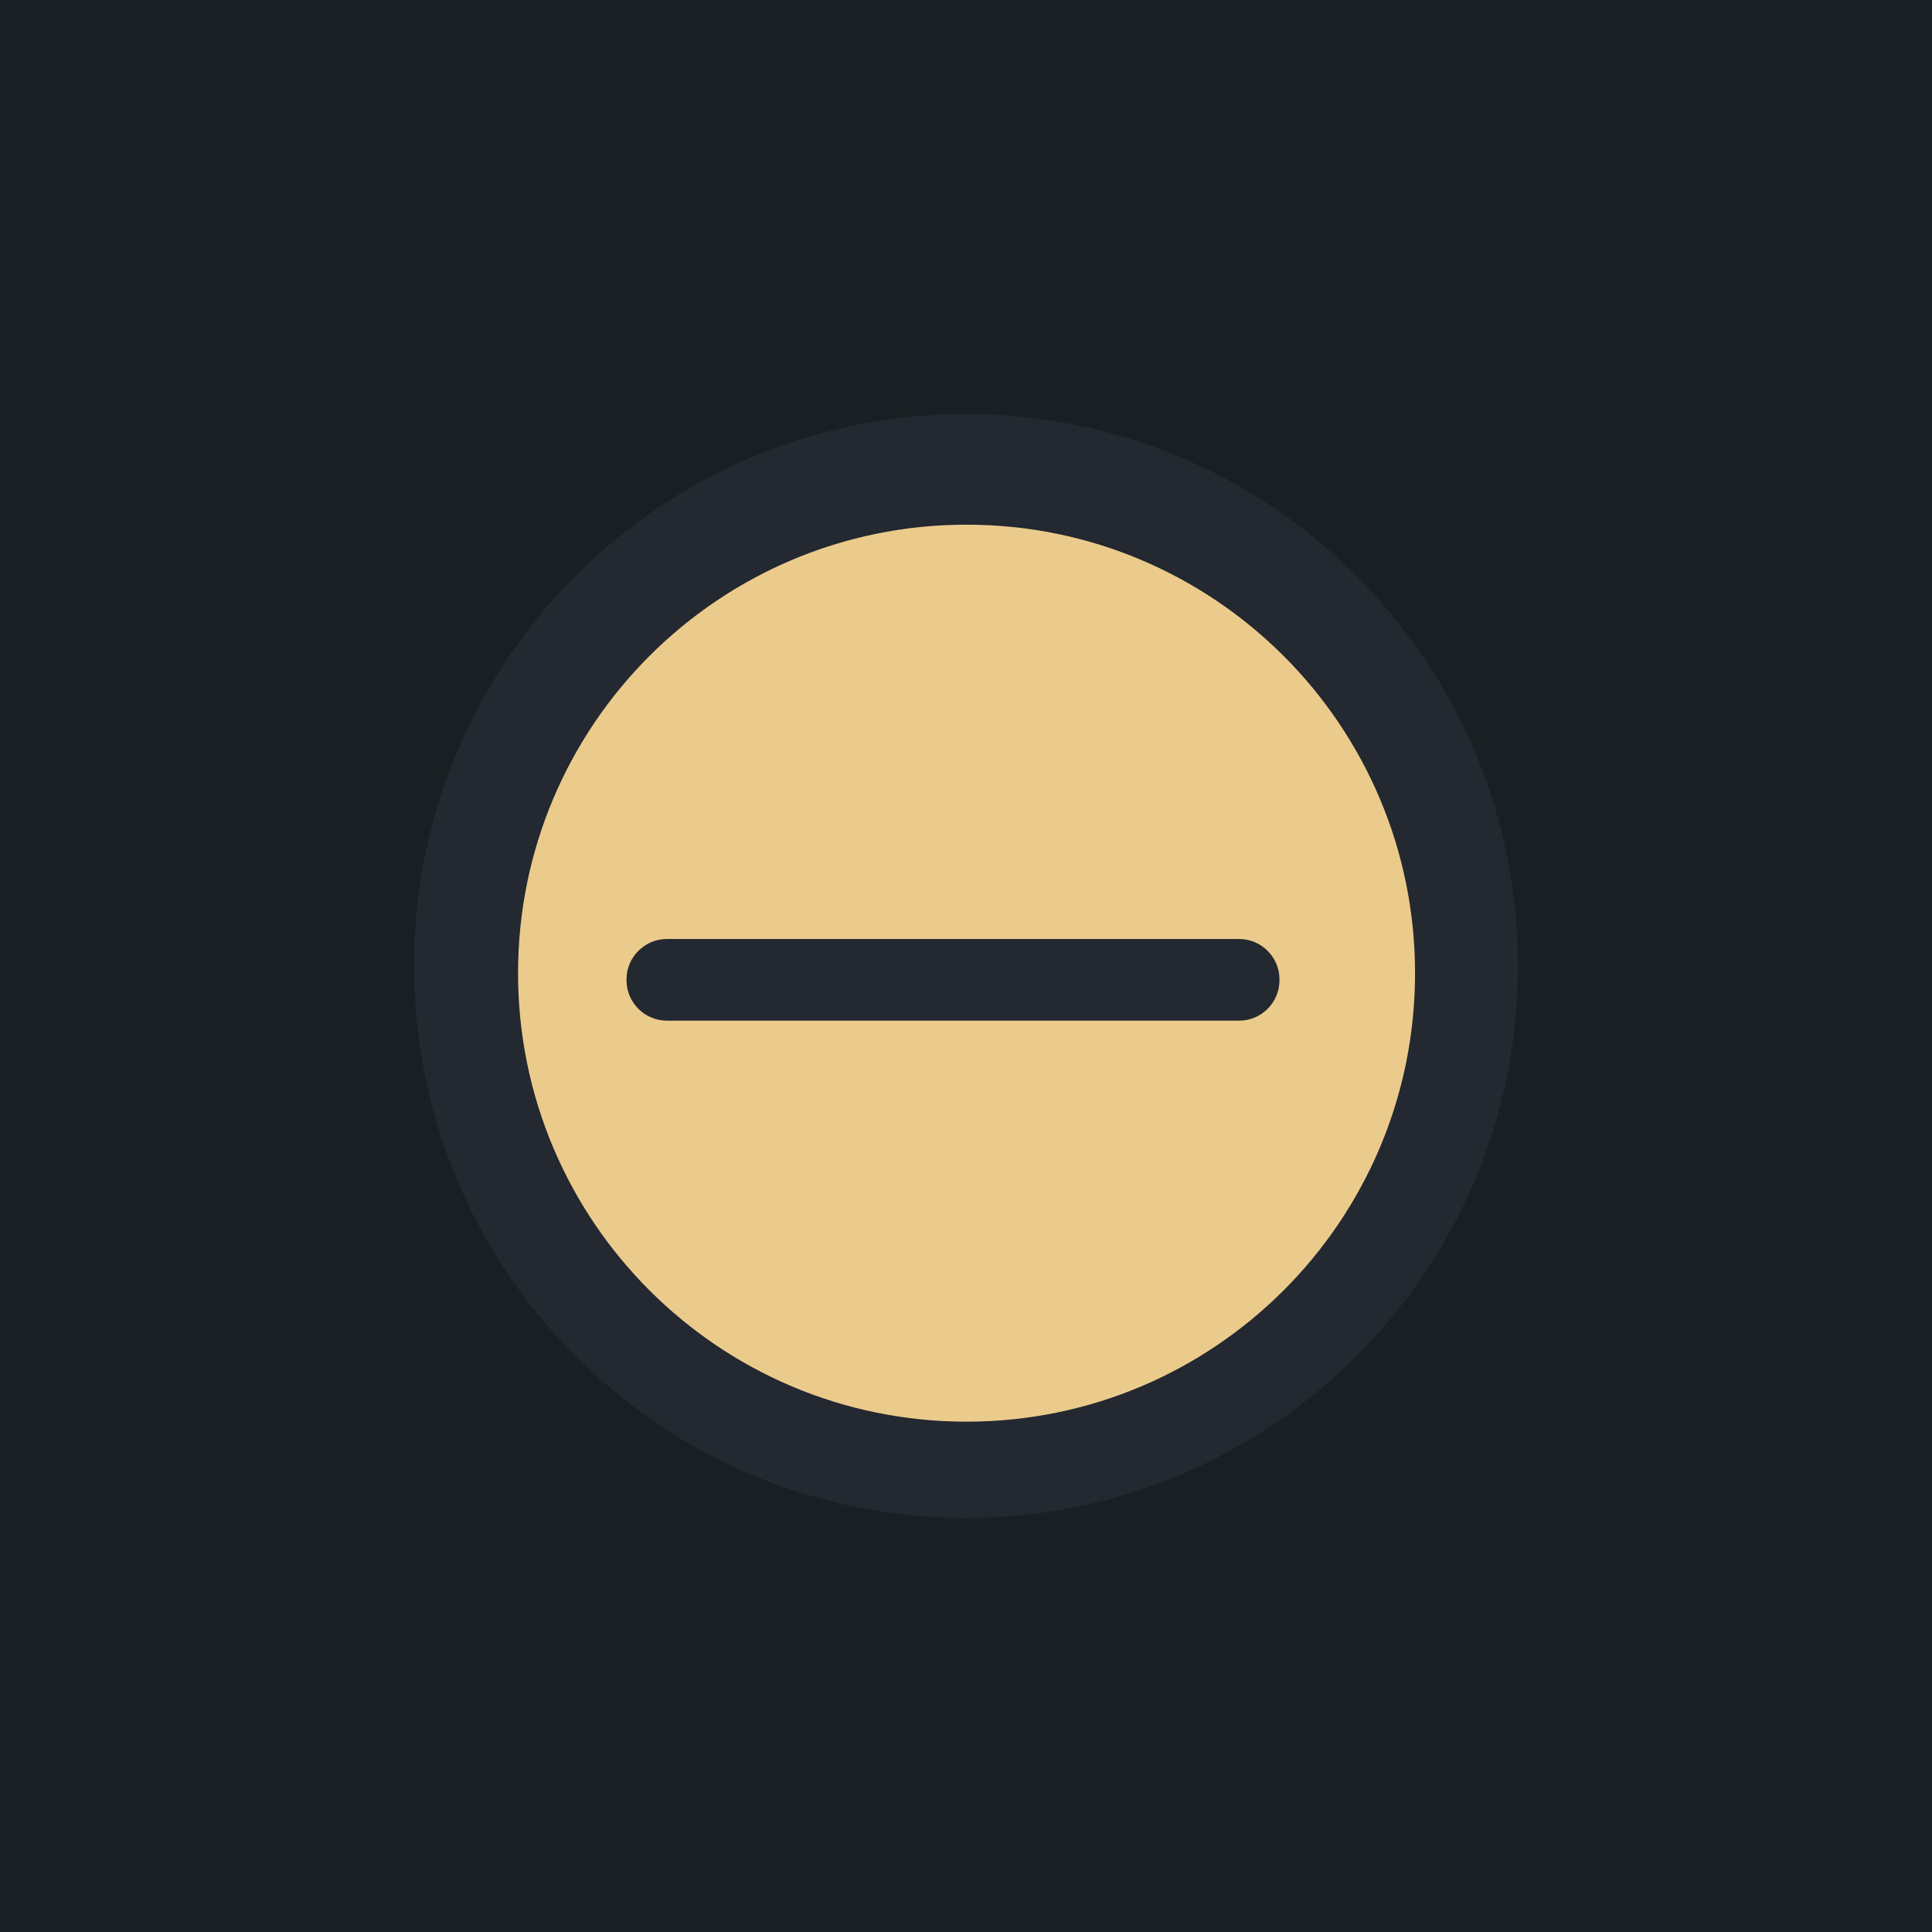
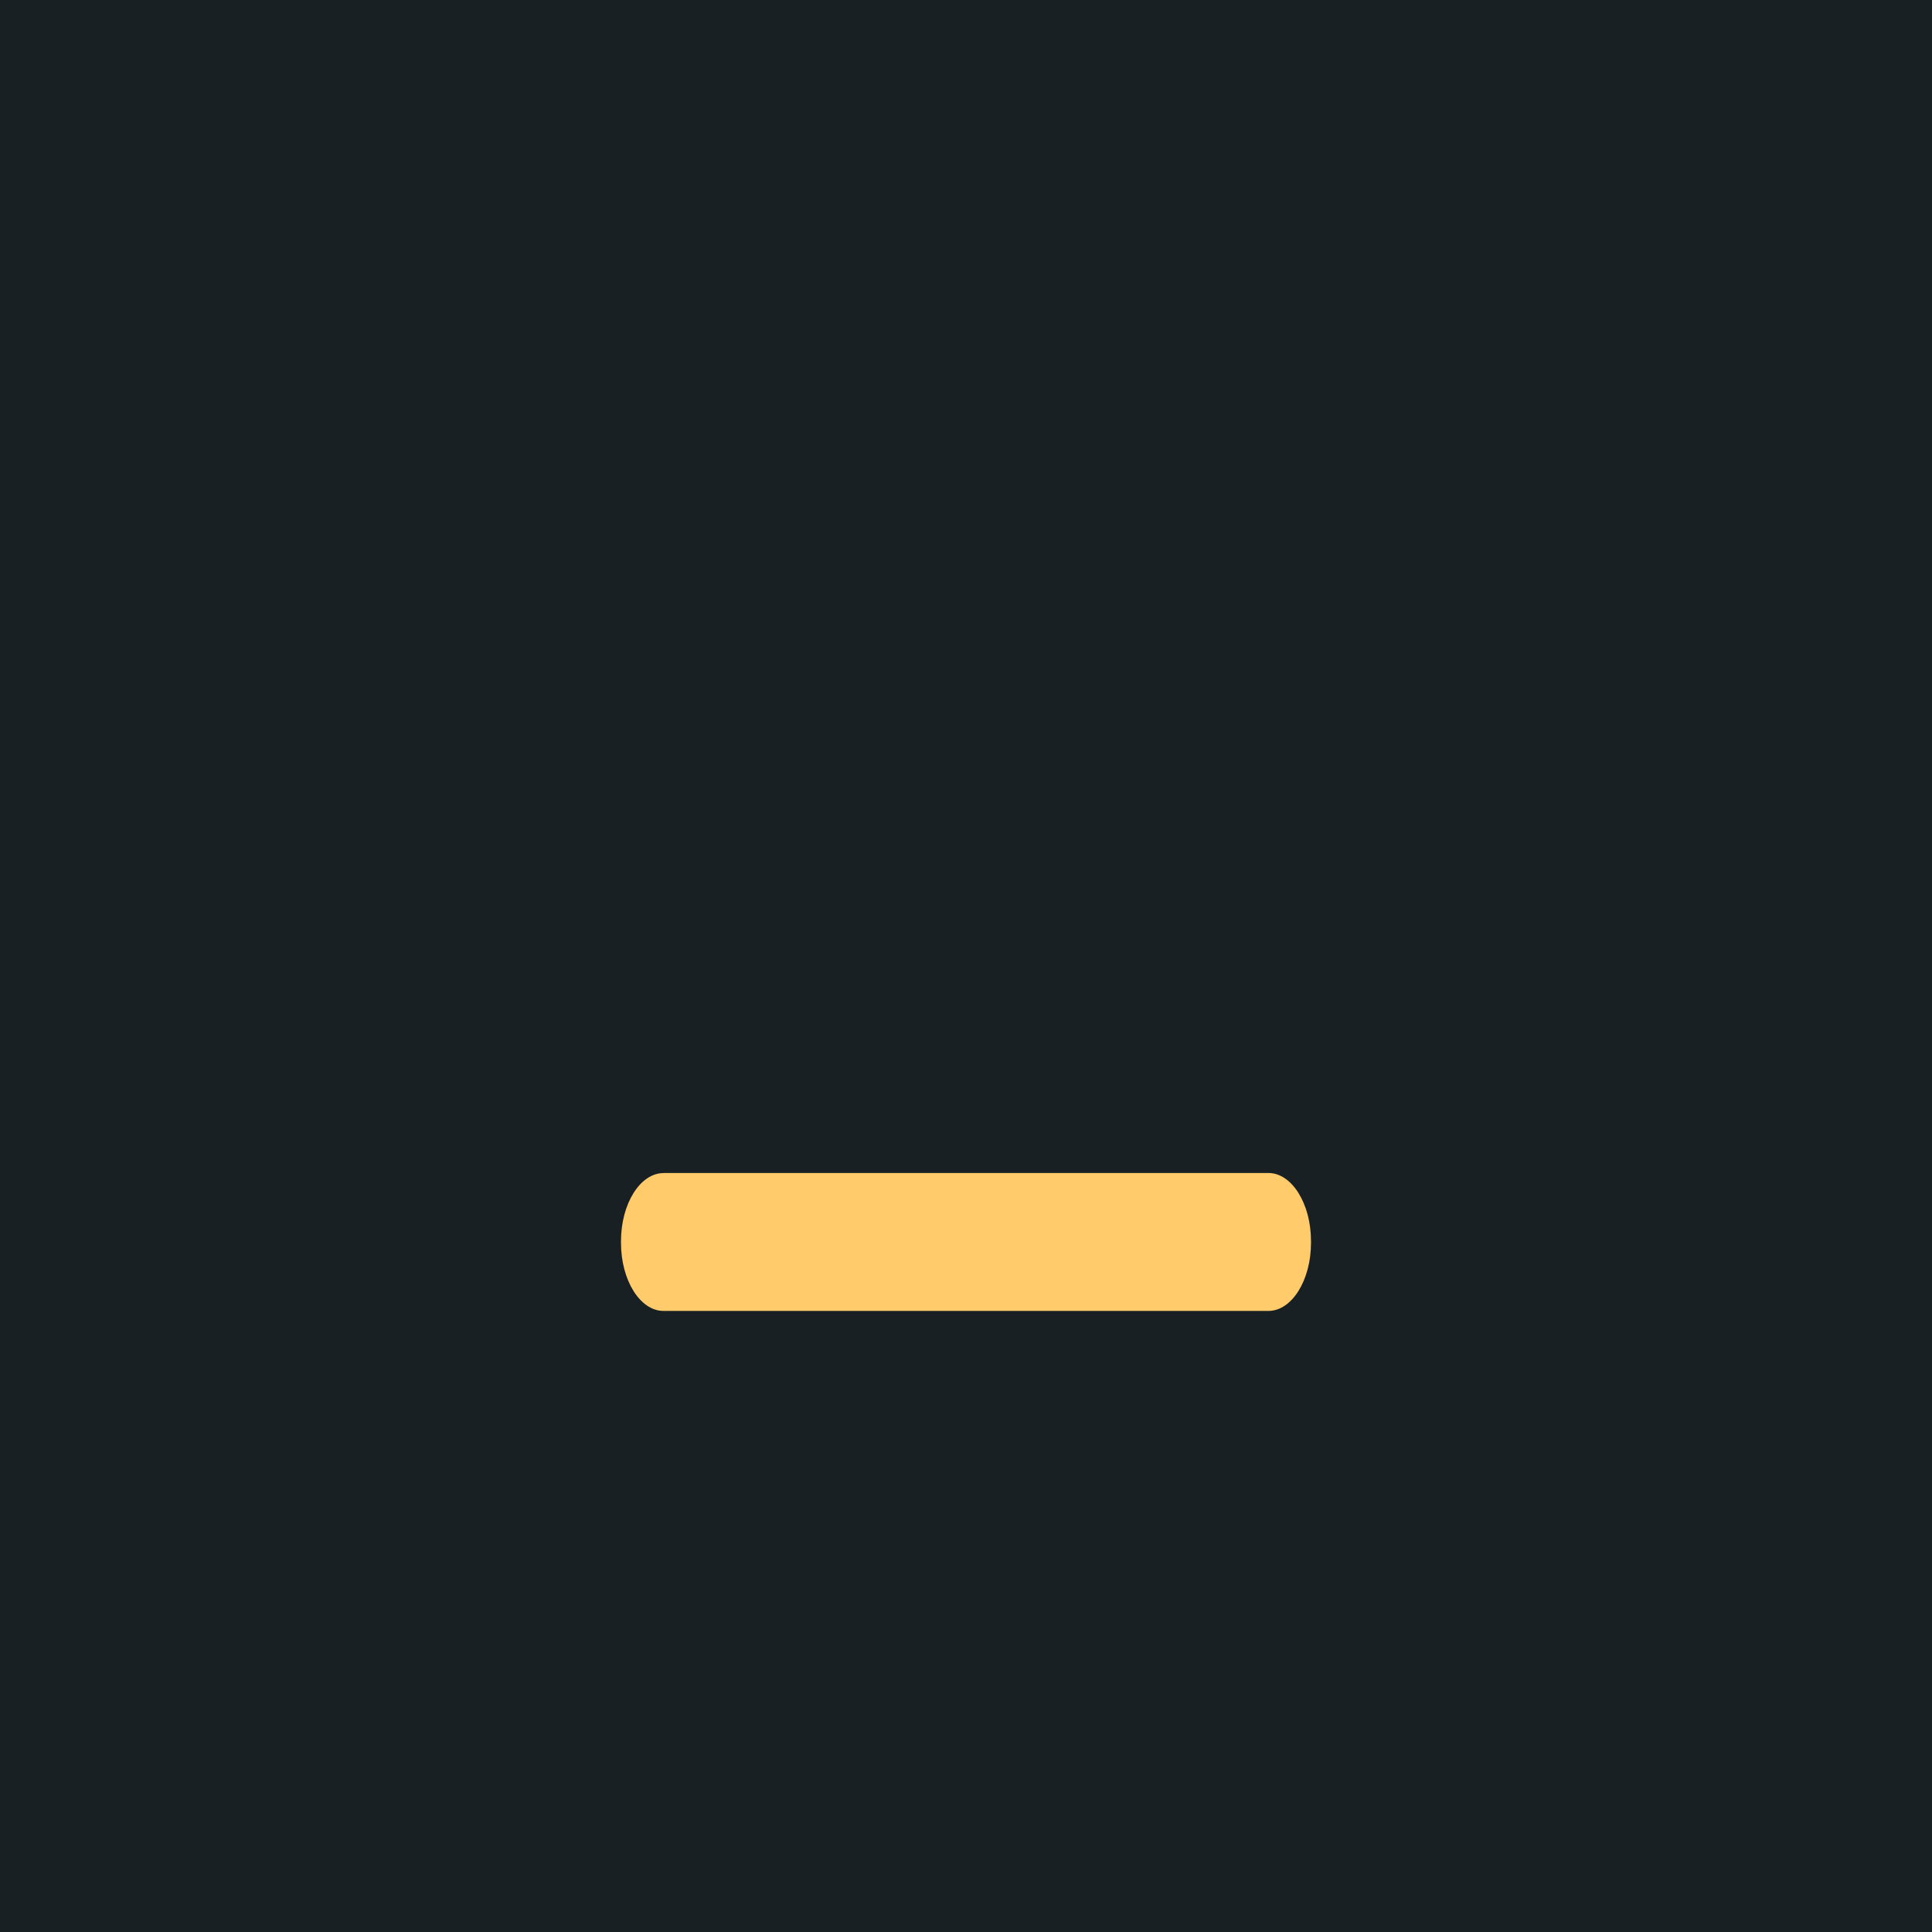
<svg xmlns="http://www.w3.org/2000/svg" width="28" height="28" viewBox="0 0 28 28" id="svg4142" version="1.1">
  <defs id="defs4144" />
  <g id="layer1" transform="translate(0,-1024.362)">
-     <rect style="opacity:1;fill:#182023;fill-opacity:1;fill-rule:evenodd;stroke:none;stroke-width:2.745;stroke-linecap:butt;stroke-linejoin:miter;stroke-miterlimit:4;stroke-dasharray:none;stroke-dashoffset:478.437;stroke-opacity:1" id="rect4741" width="28" height="32" x="0" y="1020.362" />
+     <rect style="opacity:1;fill:#182023;fill-opacity:1;fill-rule:evenodd;stroke:none;stroke-width:2.568;stroke-linecap:butt;stroke-linejoin:miter;stroke-miterlimit:4;stroke-dasharray:none;stroke-dashoffset:478.437;stroke-opacity:1" id="rect4741" width="28" height="28" x="0" y="1024.362" />
+     <circle style="fill:#eceff1;fill-opacity:0.1;stroke:none;stroke-width:0.5;stroke-linejoin:miter;stroke-miterlimit:4;stroke-dasharray:none;stroke-opacity:1" id="path2994" cx="1036.362" cy="13" r="12" transform="rotate(90)" />
    <rect style="opacity:1;fill:#ffffff;fill-opacity:0.07;fill-rule:evenodd;stroke:none;stroke-width:2.745;stroke-linecap:butt;stroke-linejoin:miter;stroke-miterlimit:4;stroke-dasharray:none;stroke-dashoffset:478.437;stroke-opacity:1" id="rect4959" width="28" height="1" x="0" y="1020.362" />
-     <path id="path4417" style="fill:#232831;fill-opacity:1;fill-rule:evenodd;stroke:none;stroke-width:0.014" d="m 14,1046.362 c 4.418,0 8,-3.582 8,-8 0,-4.418 -3.582,-8 -8,-8 -4.418,0 -8,3.582 -8,8 0,4.418 3.582,8 8,8" />
-     <path id="path4419" style="fill:#ebcb8b;fill-opacity:1;fill-rule:evenodd;stroke:none;stroke-width:0.013" d="m 14.008,1044.966 c 3.59,0 6.5,-2.91 6.5,-6.5 0,-3.59 -2.91,-6.5 -6.5,-6.5 -3.59,0 -6.5,2.91 -6.5,6.5 0,3.59 2.91,6.5 6.5,6.5" />
-     <path id="path4421" style="fill:#232831;fill-opacity:1;fill-rule:evenodd;stroke:none;stroke-width:0.128" d="m 9.664,1037.971 h 8.295 c 0.321,0 0.584,0.263 0.584,0.584 v 0.015 c 0,0.321 -0.263,0.584 -0.584,0.584 H 9.664 c -0.321,0 -0.584,-0.263 -0.584,-0.584 v -0.015 c 0,-0.321 0.263,-0.584 0.584,-0.584" />
+     <path id="path4421" style="fill:#FFCB6B;fill-opacity:1;fill-rule:evenodd;stroke:none;stroke-width:0.172;paint-order:markers fill stroke" d="m 9.617,1041.362 h 8.766 c 0.339,0 0.617,0.444 0.617,0.987 v 0.025 c 0,0.543 -0.278,0.987 -0.617,0.987 H 9.617 C 9.278,1043.362 9,1042.918 9,1042.375 v -0.025 c 0,-0.543 0.278,-0.987 0.617,-0.987" />
  </g>
</svg>
